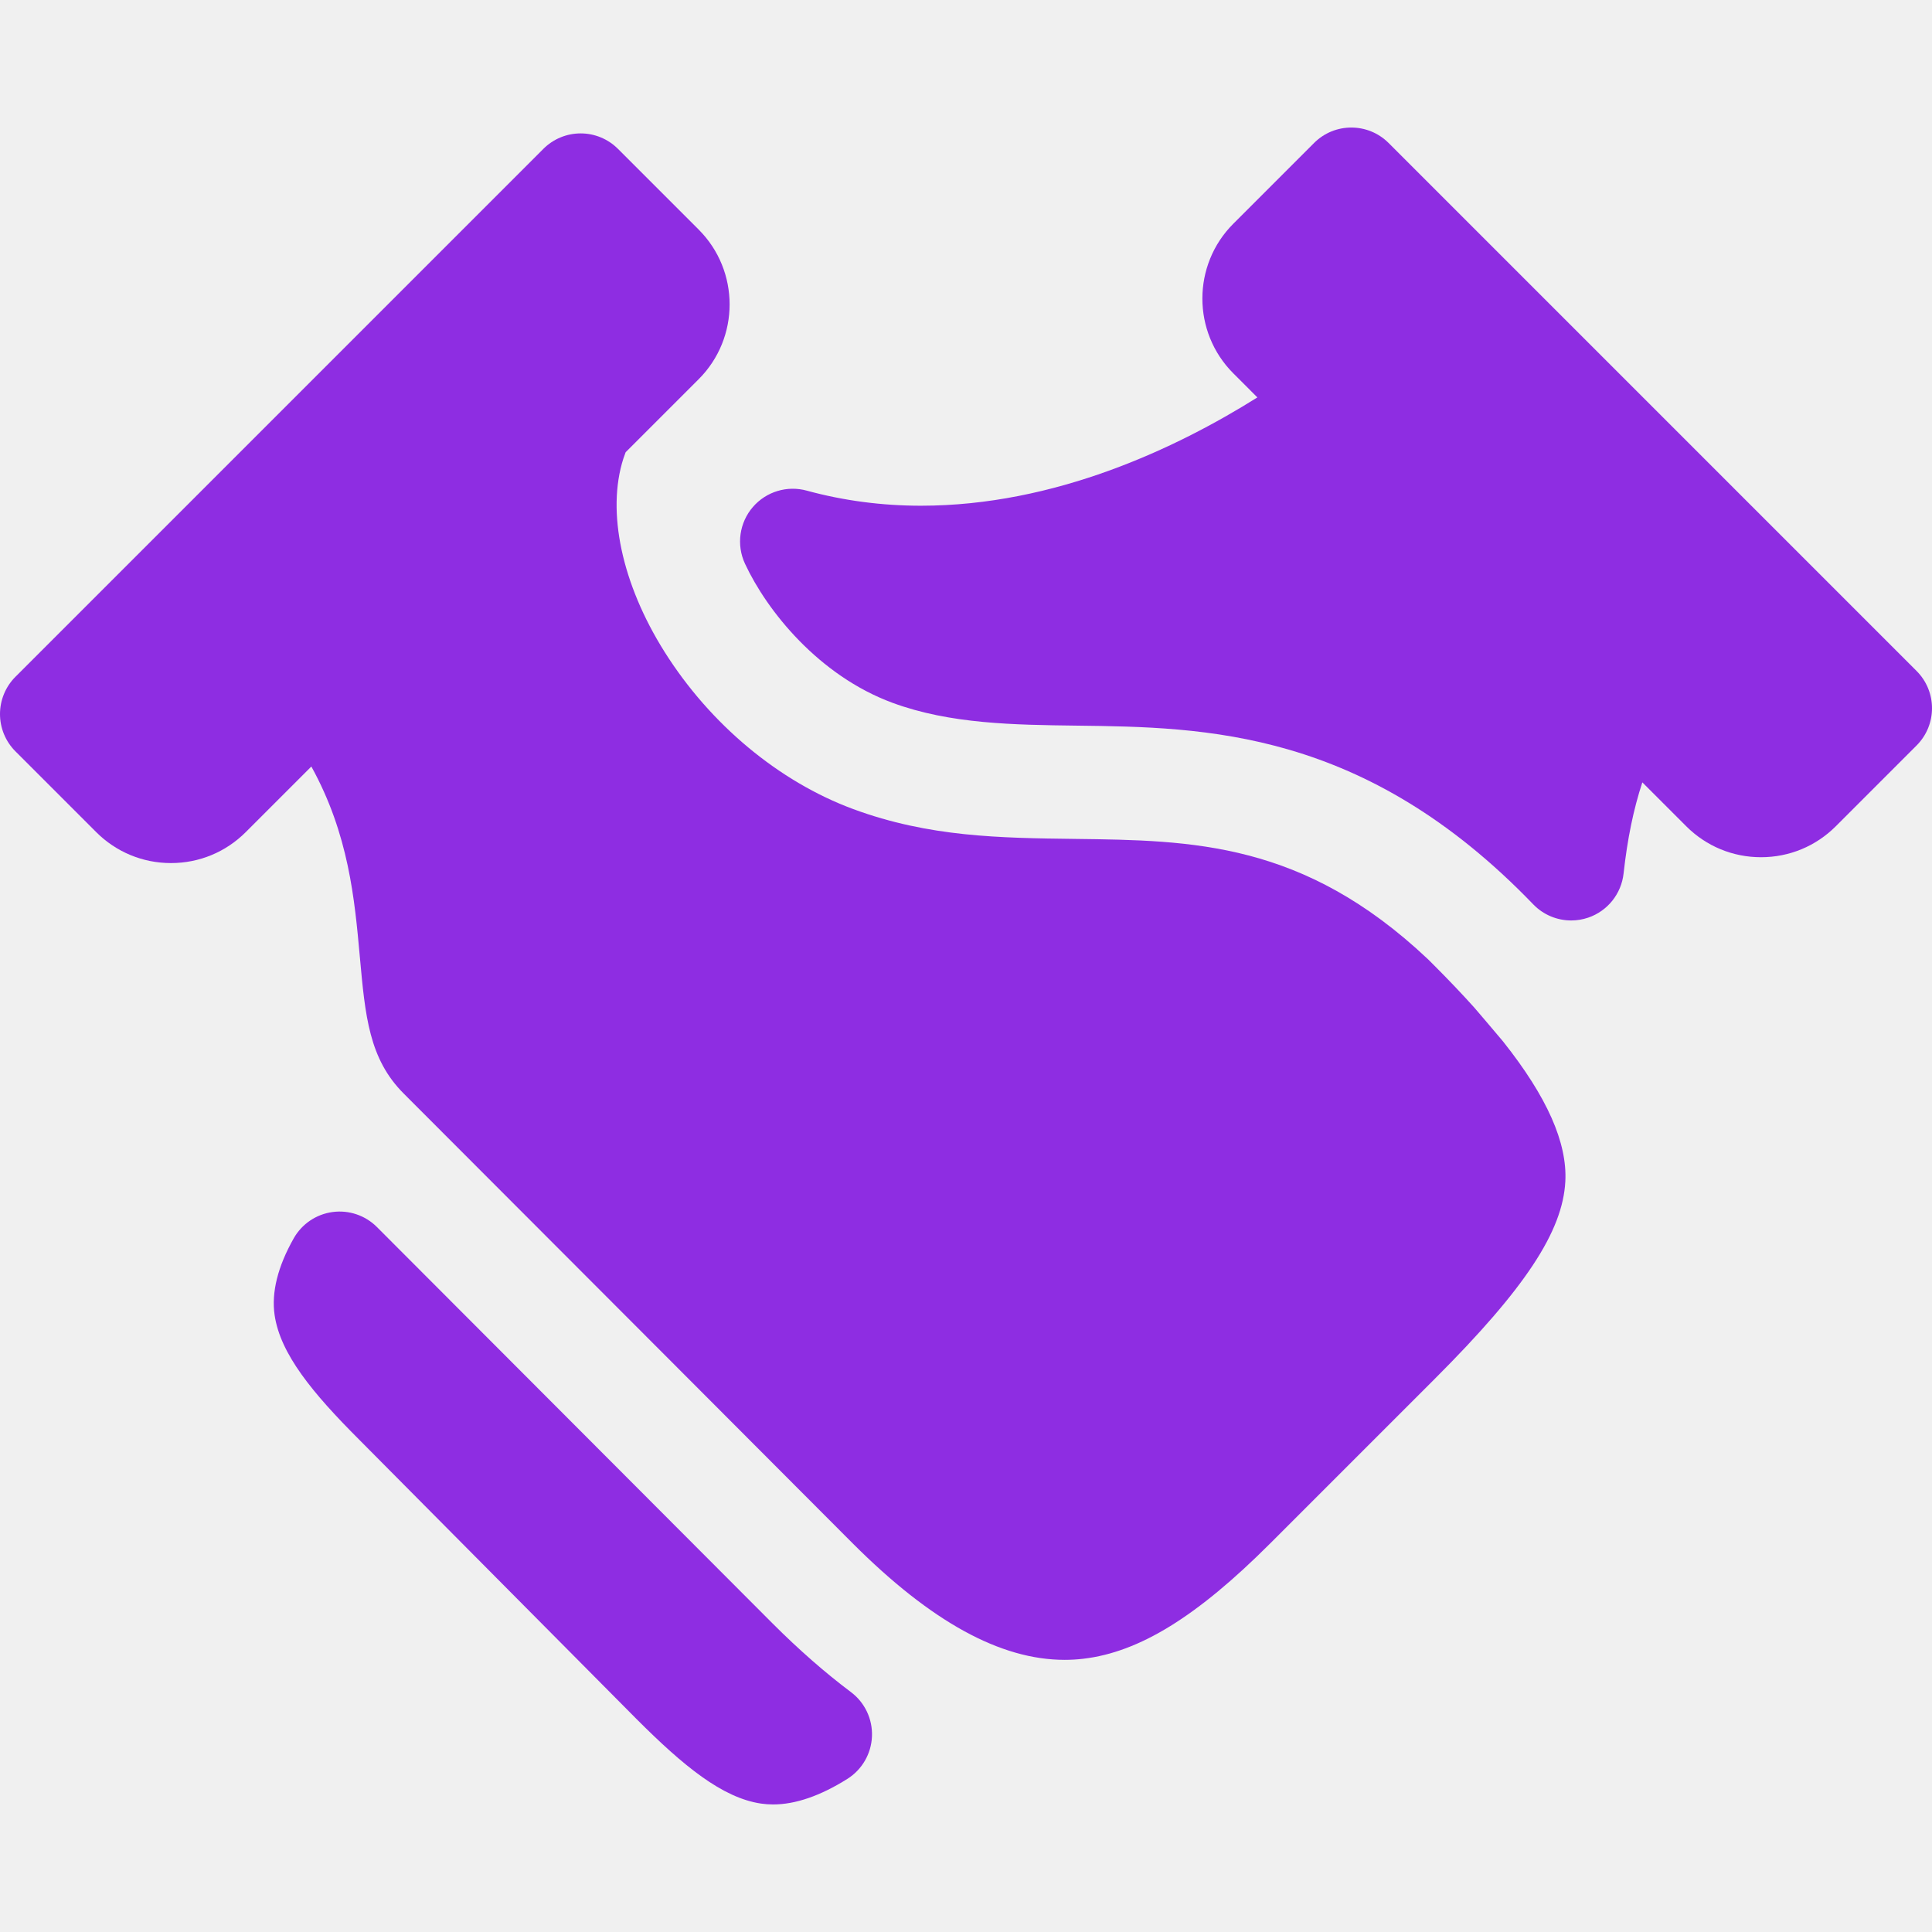
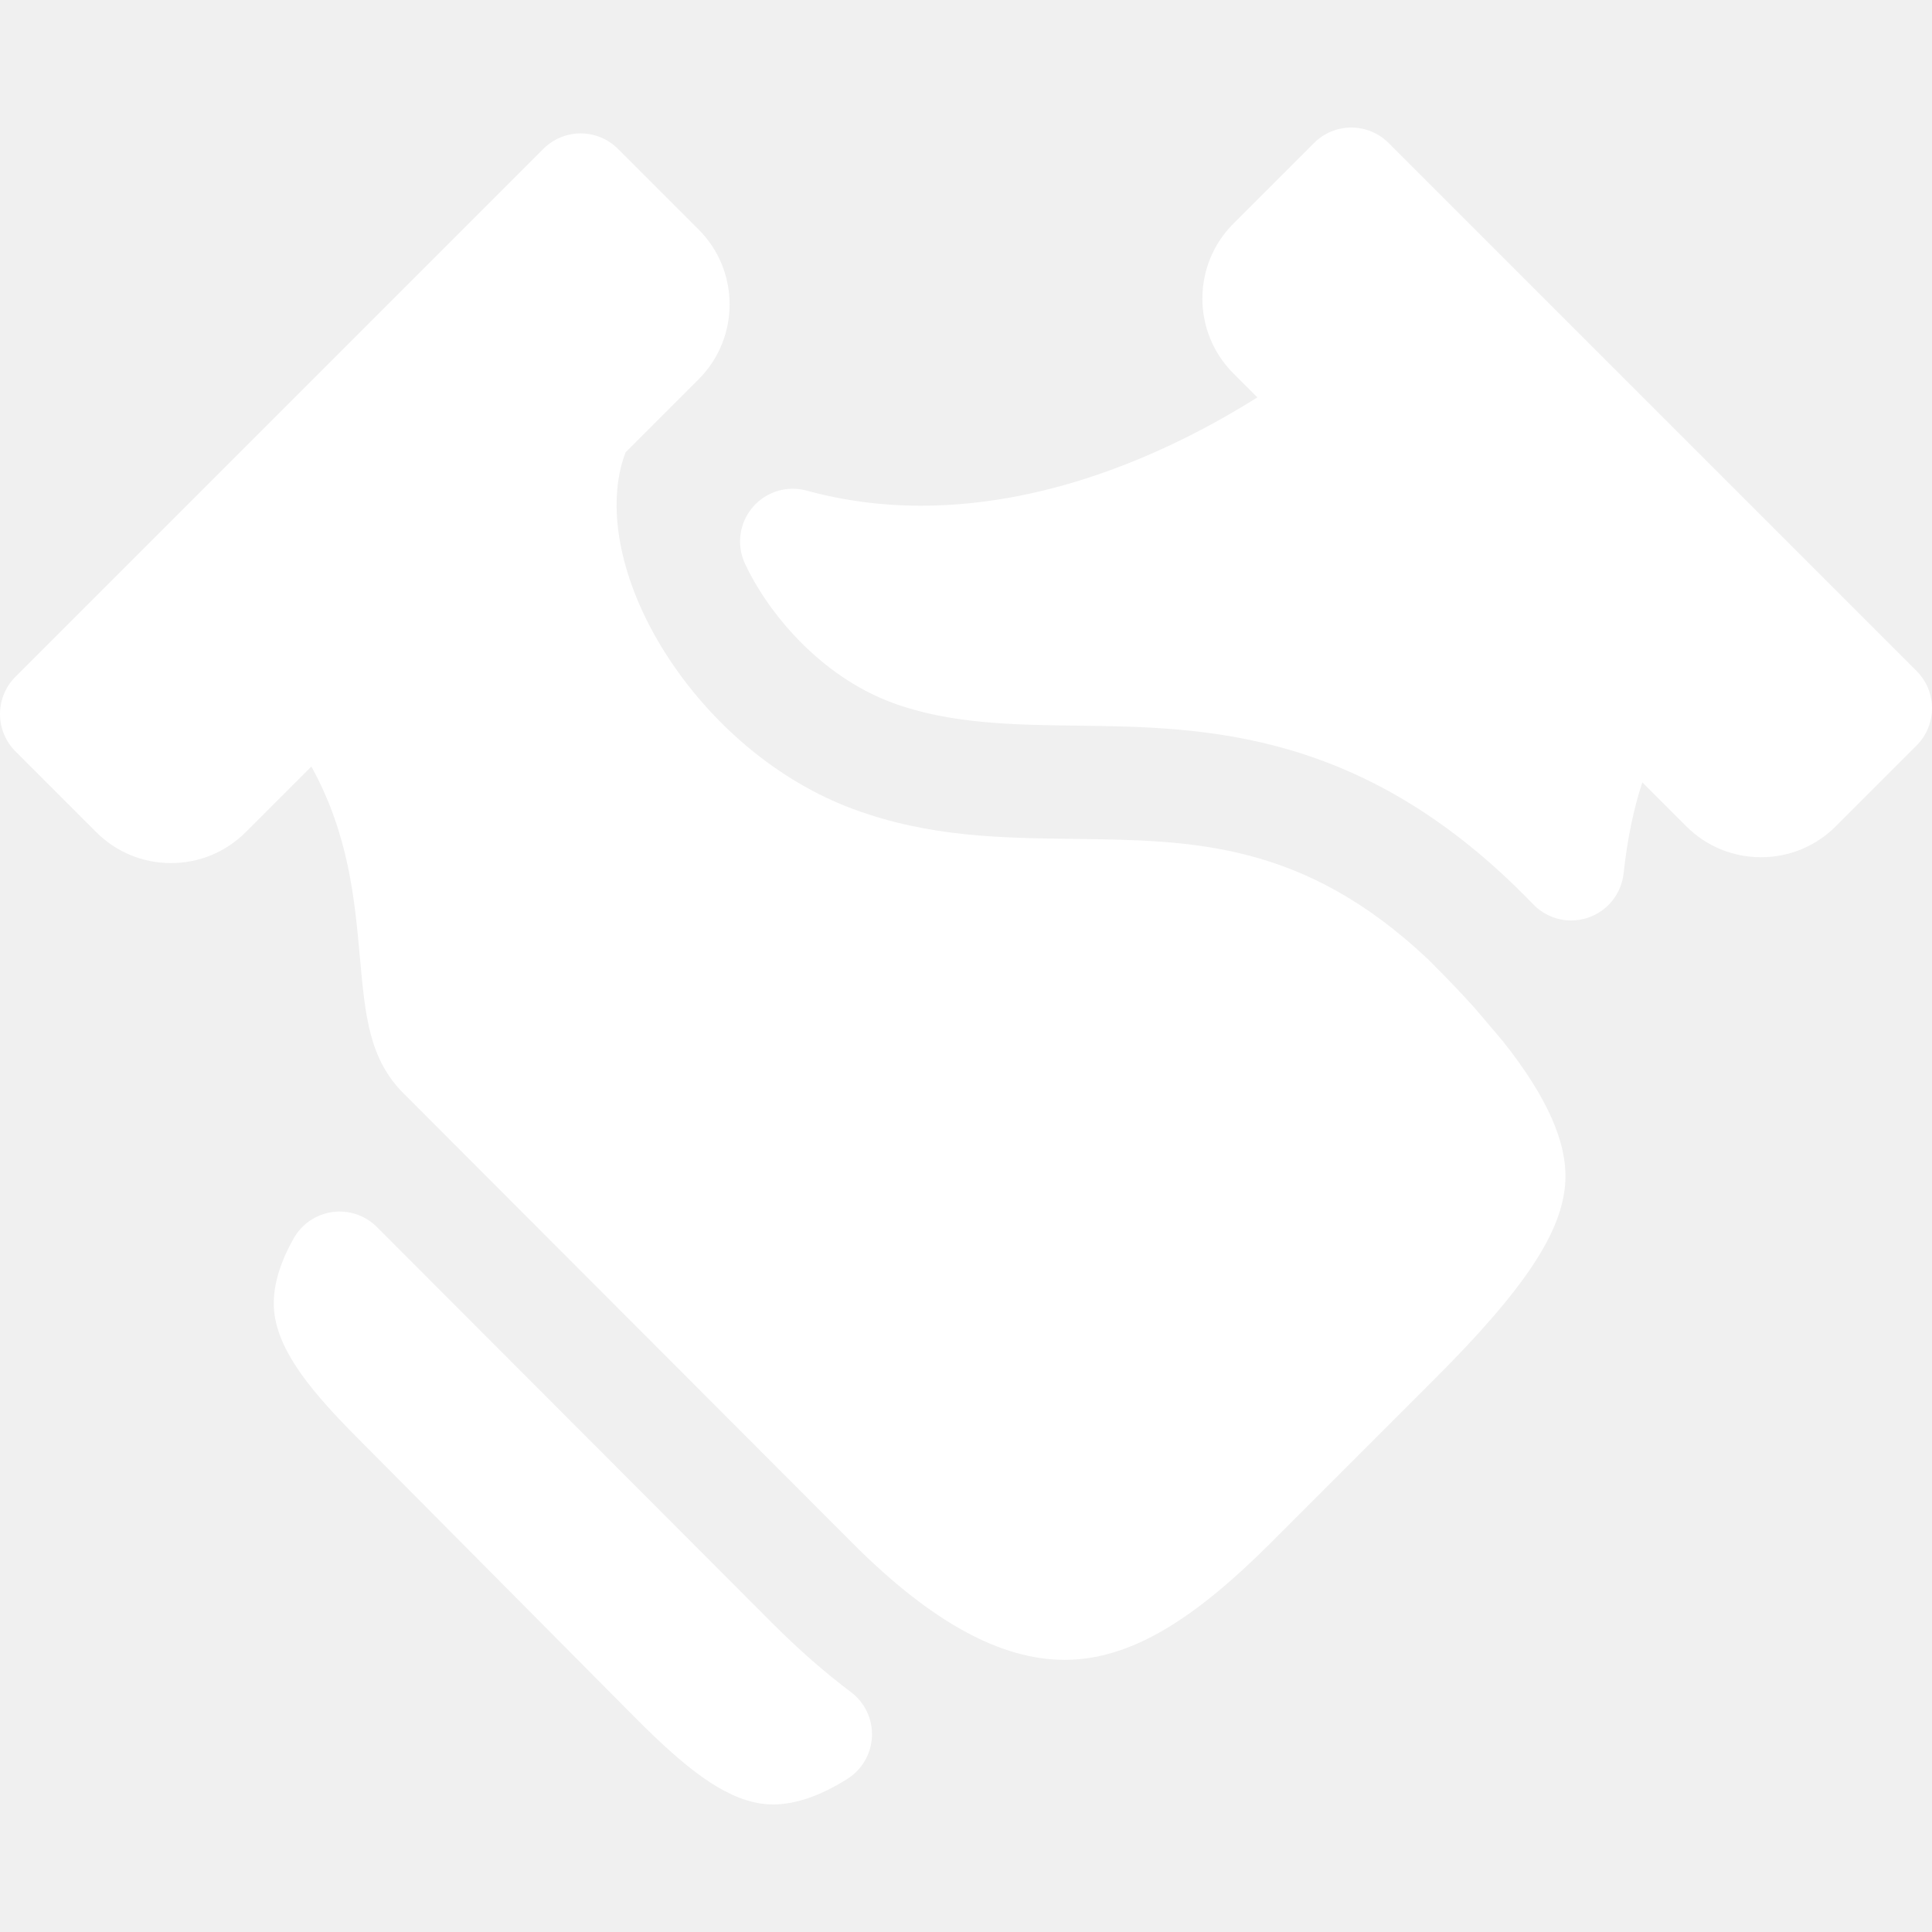
- <svg xmlns="http://www.w3.org/2000/svg" fill="#8E2DE2" version="1.1" id="Capa_1" width="800px" height="800px" viewBox="0 0 458.123 458.123" xml:space="preserve">
+ <svg xmlns="http://www.w3.org/2000/svg" fill="#ffffff" version="1.1" id="Capa_1" width="800px" height="800px" viewBox="0 0 458.123 458.123" xml:space="preserve">
  <g>
    <g>
      <path d="M201.777,401.234c-6.124-4.595-12.371-10.064-18.551-16.245c-0.471-0.473-61.162-61.307-93.851-94.034    c-2.761-2.765-6.653-4.079-10.526-3.554c-3.871,0.525-7.274,2.831-9.197,6.231c-3.799,6.715-5.324,12.845-4.532,18.218    c1.358,9.223,9.004,18.481,20.035,29.511l65.832,66.311c11.021,11.021,20.251,18.64,29.478,20    c0.929,0.137,1.893,0.206,2.866,0.206c5.283,0,11.204-2.04,17.6-6.063c3.483-2.191,5.665-5.956,5.833-10.067    C206.934,407.636,205.069,403.704,201.777,401.234z" />
      <path d="M356.229,246.735l-3.666-4.333c-0.992-1.187-1.975-2.337-2.955-3.458c-0.039-0.045-0.08-0.089-0.119-0.133    c-2.854-3.171-6.051-6.531-9.506-9.983l-1.201-1.202c-0.088-0.088-0.178-0.175-0.27-0.26    c-29.479-27.77-55.748-28.096-83.566-28.44c-17.805-0.22-34.624-0.428-52.621-7.072c-17.623-6.506-33.936-20.103-44.756-37.304    c-10.137-16.115-13.78-33.249-9.747-45.828c0.144-0.45,0.323-0.949,0.532-1.488l17.321-17.319    c9.779-9.78,9.779-25.693-0.001-35.475l-19.146-19.146c-2.344-2.344-5.523-3.661-8.839-3.661s-6.495,1.317-8.839,3.661    L3.661,160.483C1.317,162.828,0,166.008,0,169.322c0,3.315,1.317,6.495,3.661,8.84l19.146,19.145    c4.738,4.738,11.038,7.348,17.737,7.348c6.699,0,12.999-2.608,17.737-7.347l15.548-15.548    c8.873,16.078,10.264,31.474,11.499,45.147c1.27,14.042,2.187,24.188,10.401,32.401    c26.045,26.046,105.997,106.187,106.503,106.695c18.564,18.562,34.997,27.587,50.233,27.587c1.48,0,2.969-0.087,4.42-0.26    c13.299-1.567,26.965-10.003,44.312-27.352l39.107-39.107c21.307-21.308,30.252-34.844,30.873-46.723    c0.48-9.198-4.326-20.028-14.697-33.107C356.398,246.938,356.314,246.836,356.229,246.735z" />
      <path d="M454.461,159.098L329.271,33.906c-4.883-4.882-12.797-4.882-17.678,0l-19.145,19.146c-9.781,9.781-9.781,25.695,0,35.476    l5.707,5.708c-19.286,12.094-48.024,25.681-79.774,25.683c-9.262,0-18.341-1.195-27.029-3.564    c-4.653-1.302-9.648,0.195-12.818,3.858c-3.222,3.723-3.958,8.99-1.882,13.453c5.202,11.181,17.484,26.527,34.978,32.986    c13.652,5.041,28.898,5.23,43.643,5.413c30.422,0.376,68.283,0.846,108.289,42.371c2.396,2.488,5.662,3.828,9.004,3.828    c1.348,0,2.709-0.219,4.029-0.668c4.59-1.562,7.859-5.641,8.393-10.46c0.908-8.217,2.338-15.192,4.449-21.619l10.406,10.404    c4.736,4.738,11.037,7.347,17.738,7.347c6.699,0,12.998-2.608,17.736-7.348l19.145-19.146    C459.344,171.894,459.344,163.979,454.461,159.098z" />
    </g>
  </g>
</svg>
